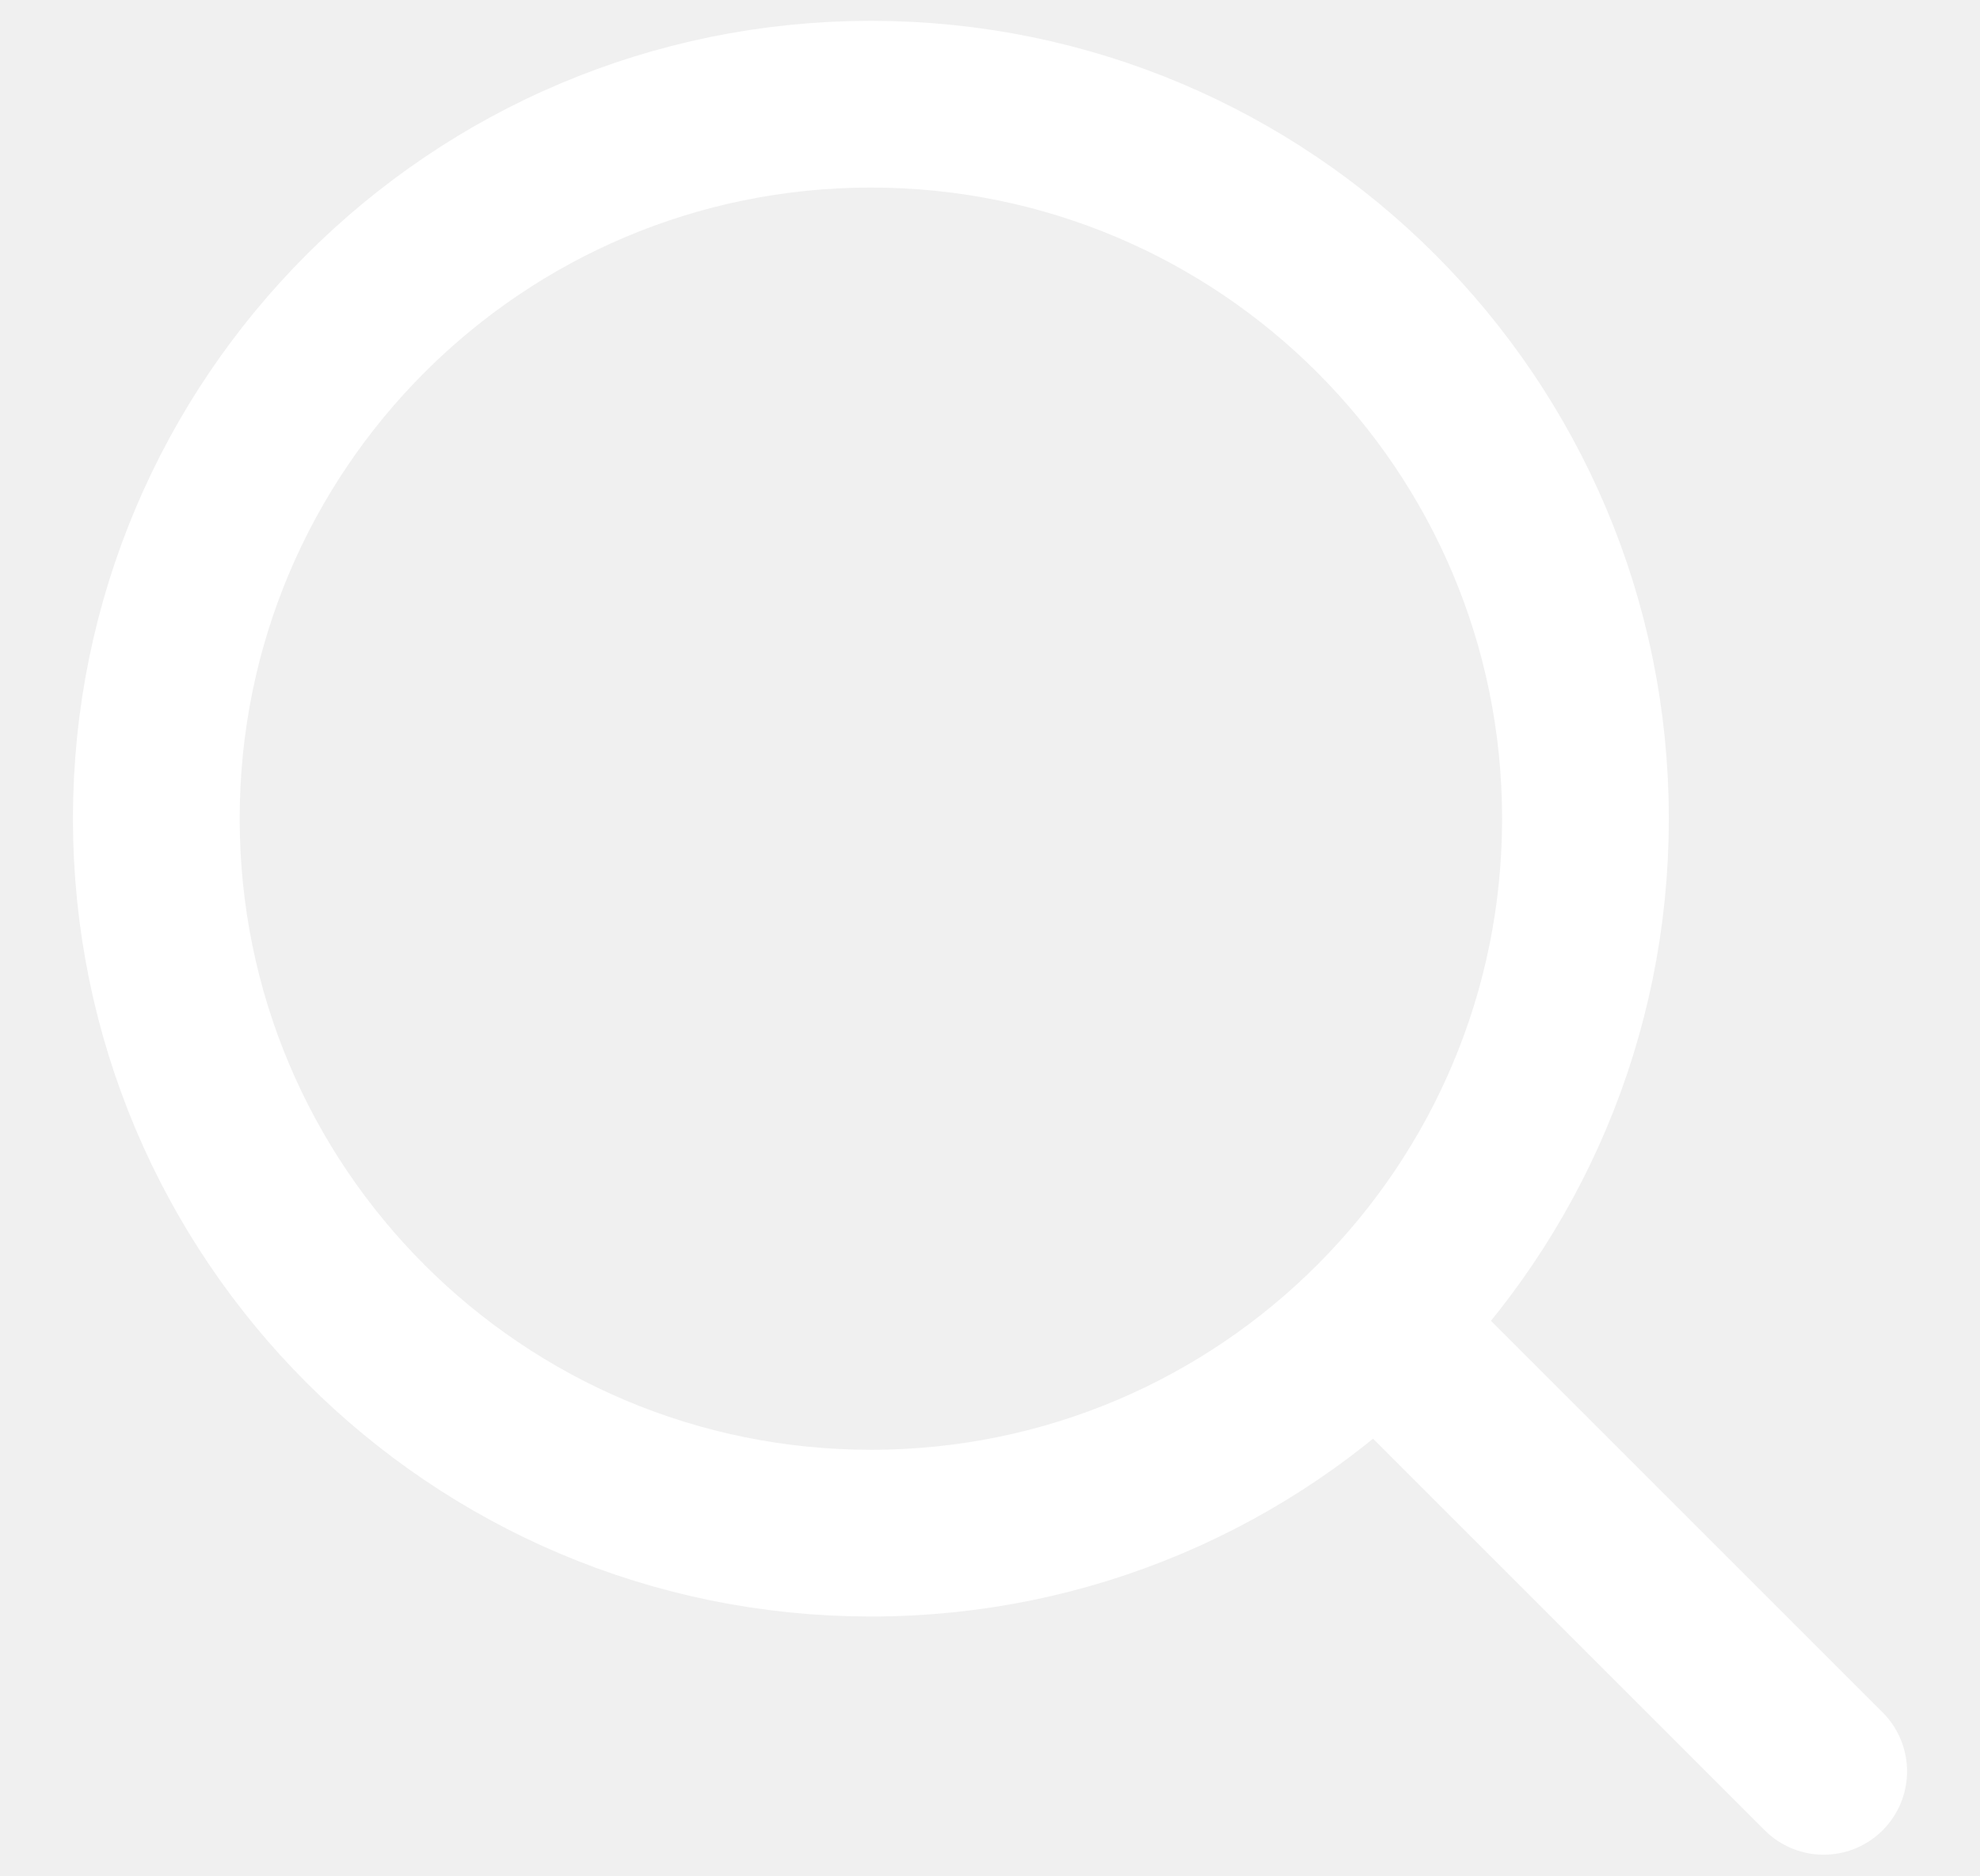
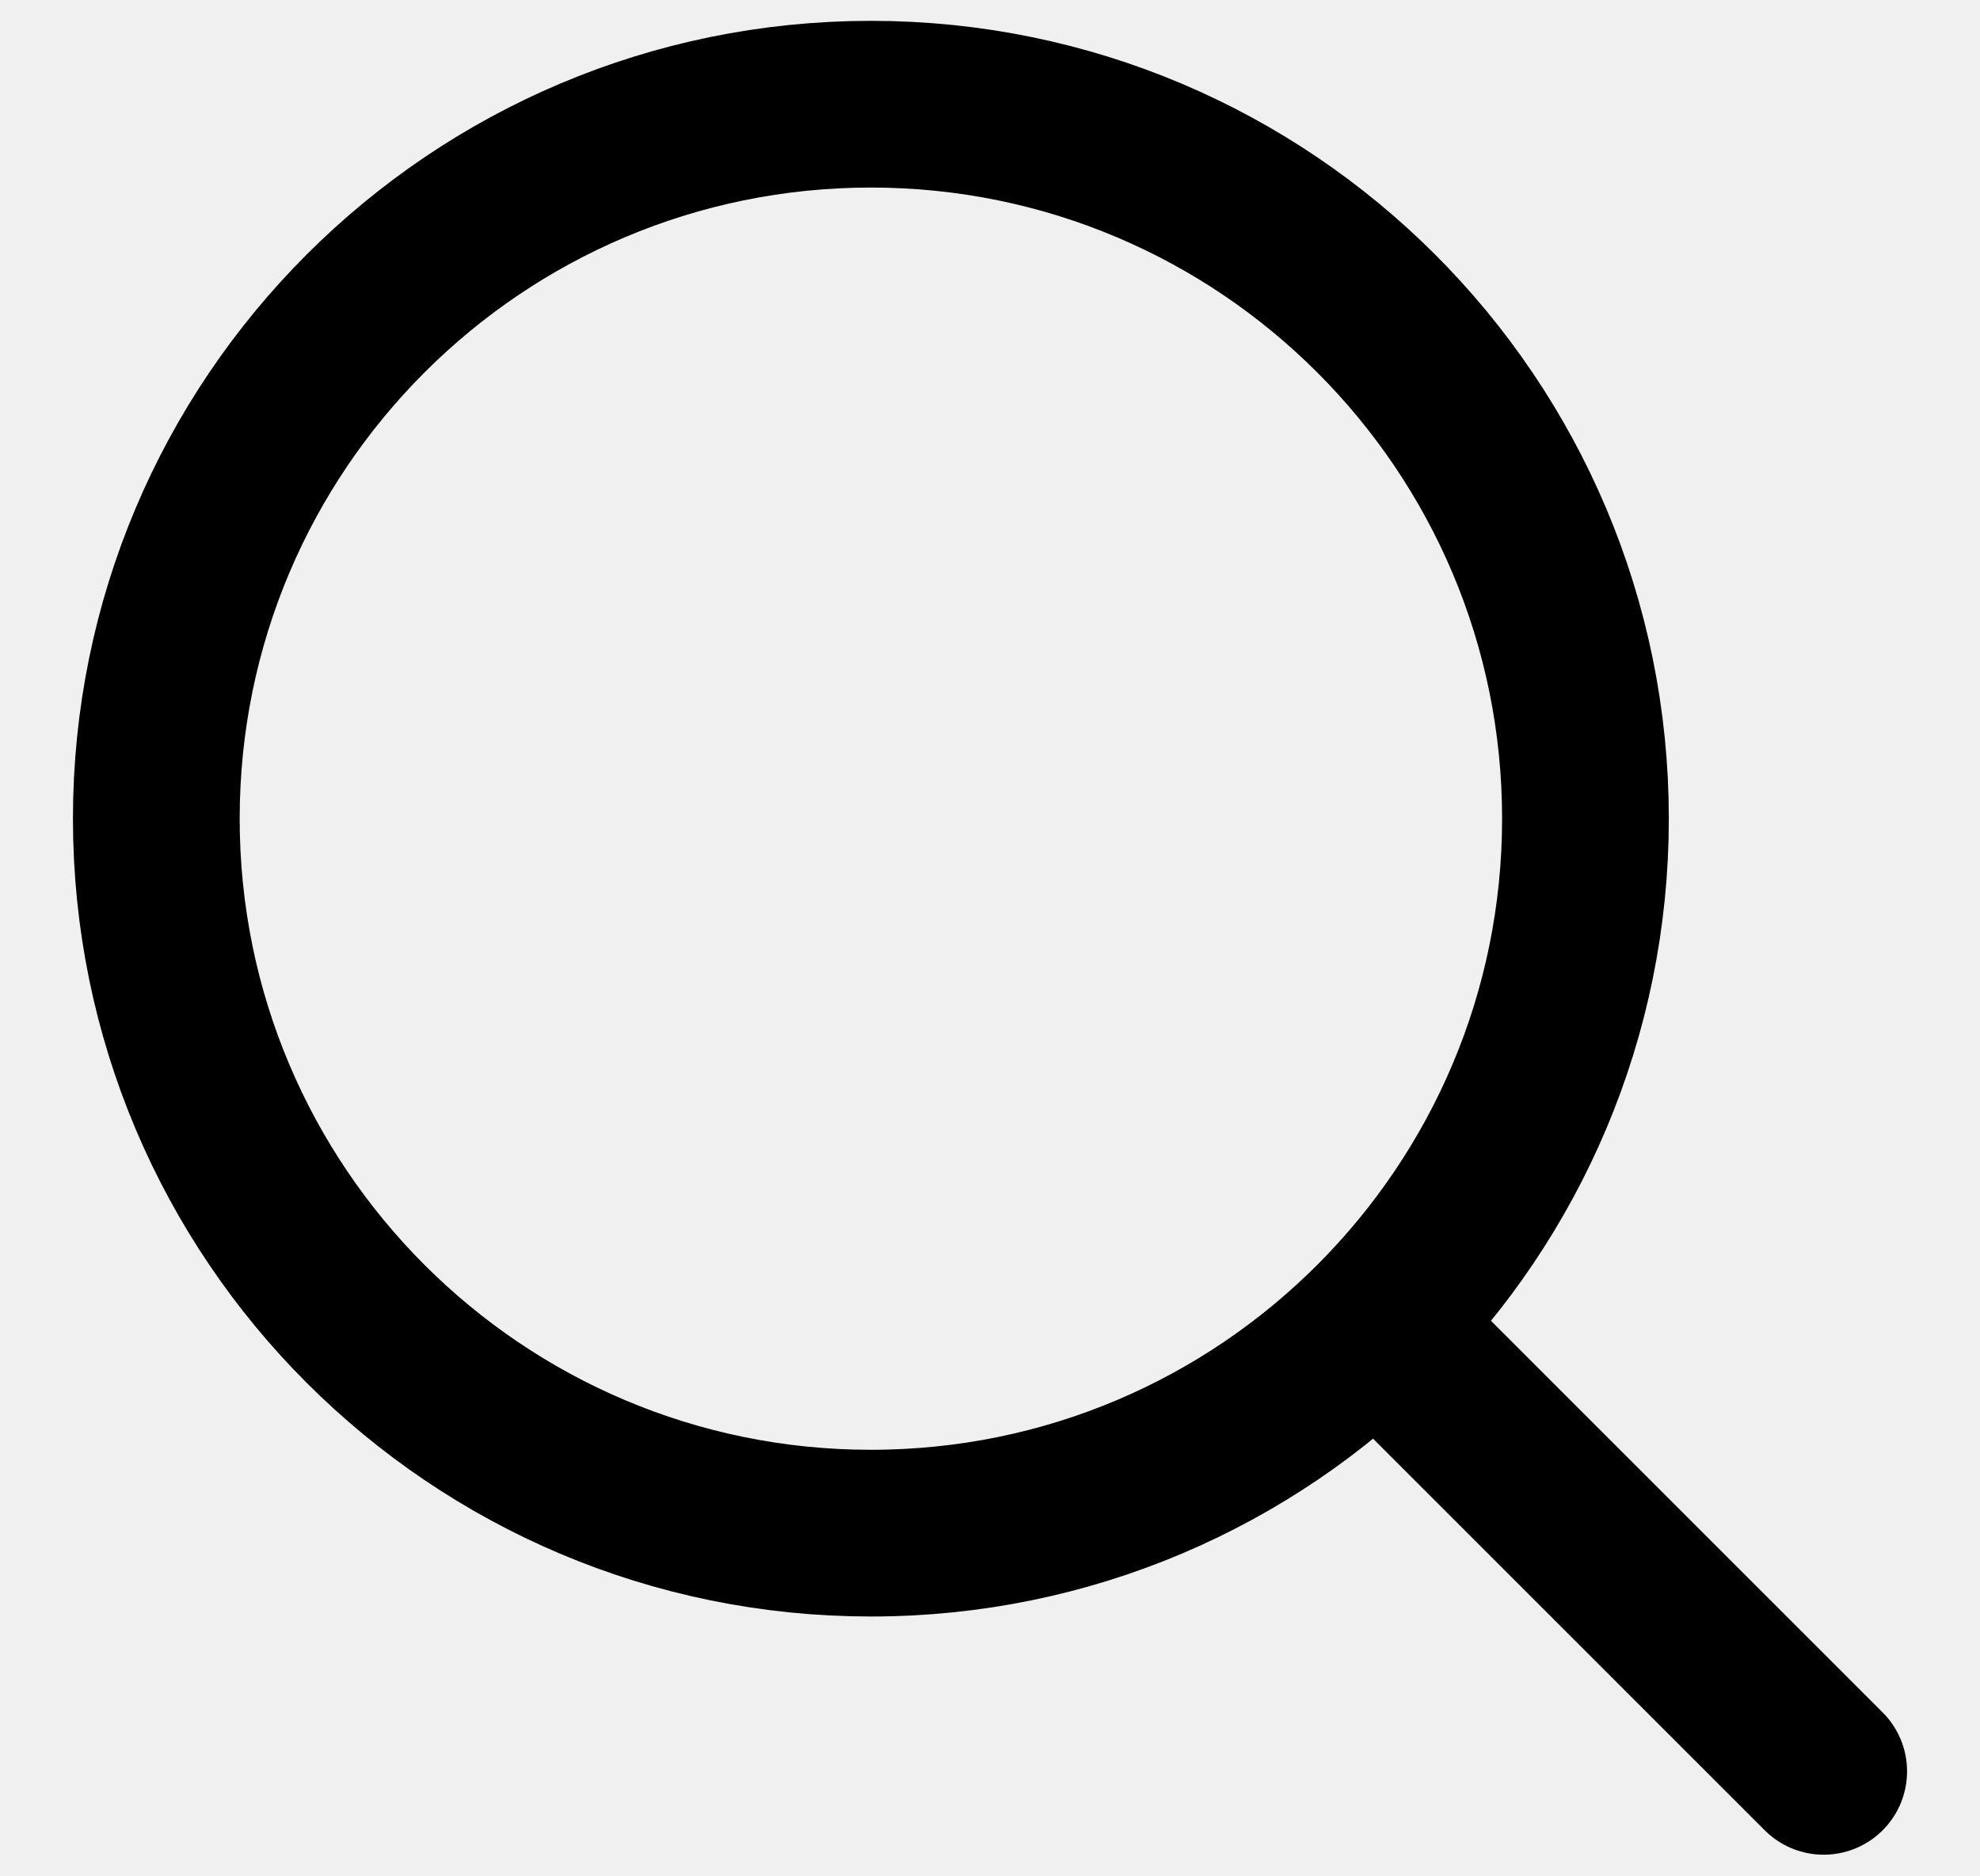
<svg xmlns="http://www.w3.org/2000/svg" width="19" height="18" viewBox="0 0 19 18" fill="none">
-   <path d="M13.5 13L17.5 17" stroke="white" stroke-width="1.6" stroke-linecap="round" stroke-linejoin="round" />
-   <path d="M1.5 7.857C1.5 11.644 4.57 14.714 8.357 14.714C10.254 14.714 11.971 13.944 13.212 12.699C14.449 11.459 15.214 9.747 15.214 7.857C15.214 4.07 12.144 1 8.357 1C4.57 1 1.5 4.07 1.5 7.857Z" stroke="white" stroke-width="1.6" stroke-linecap="round" stroke-linejoin="round" />
+   <path d="M13.5 13L17.5 17" stroke="currentColor" stroke-width="1.6" stroke-linecap="round" stroke-linejoin="round" />
+   <path d="M1.5 7.857C1.5 11.644 4.57 14.714 8.357 14.714C10.254 14.714 11.971 13.944 13.212 12.699C14.449 11.459 15.214 9.747 15.214 7.857C15.214 4.07 12.144 1 8.357 1C4.57 1 1.5 4.07 1.5 7.857Z" stroke="currentColor" stroke-width="1.6" stroke-linecap="round" stroke-linejoin="round" />
</svg>
